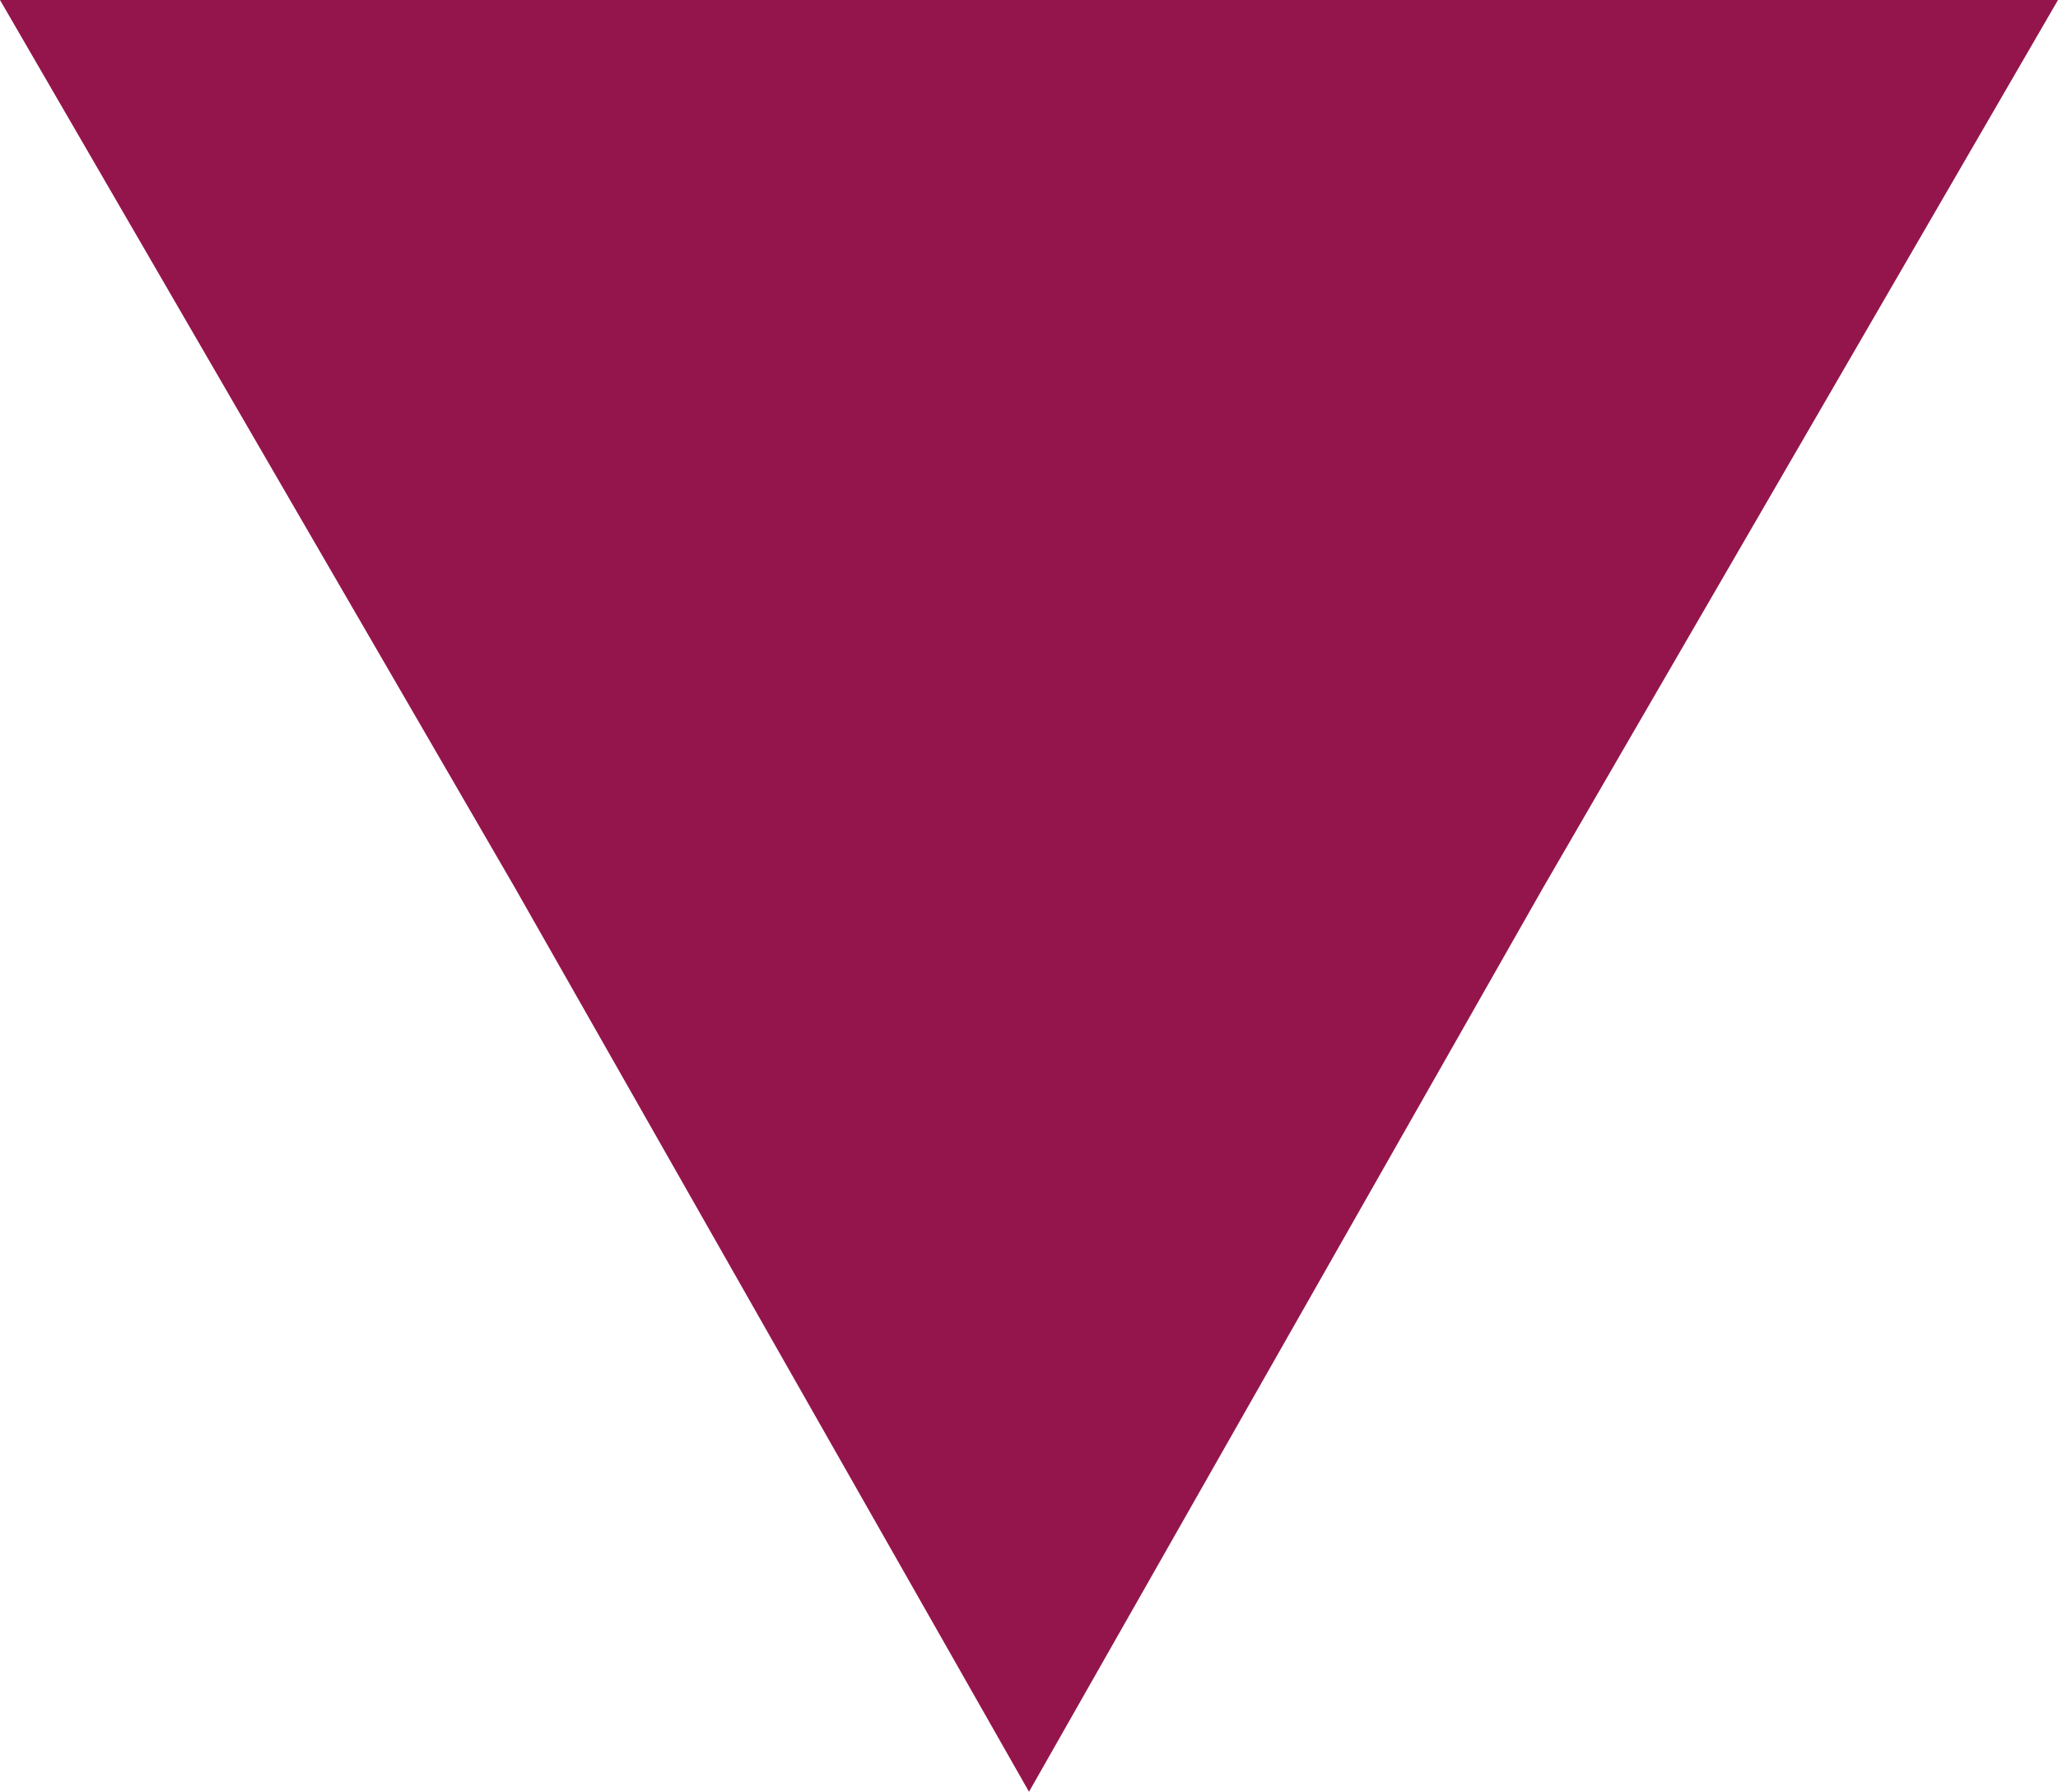
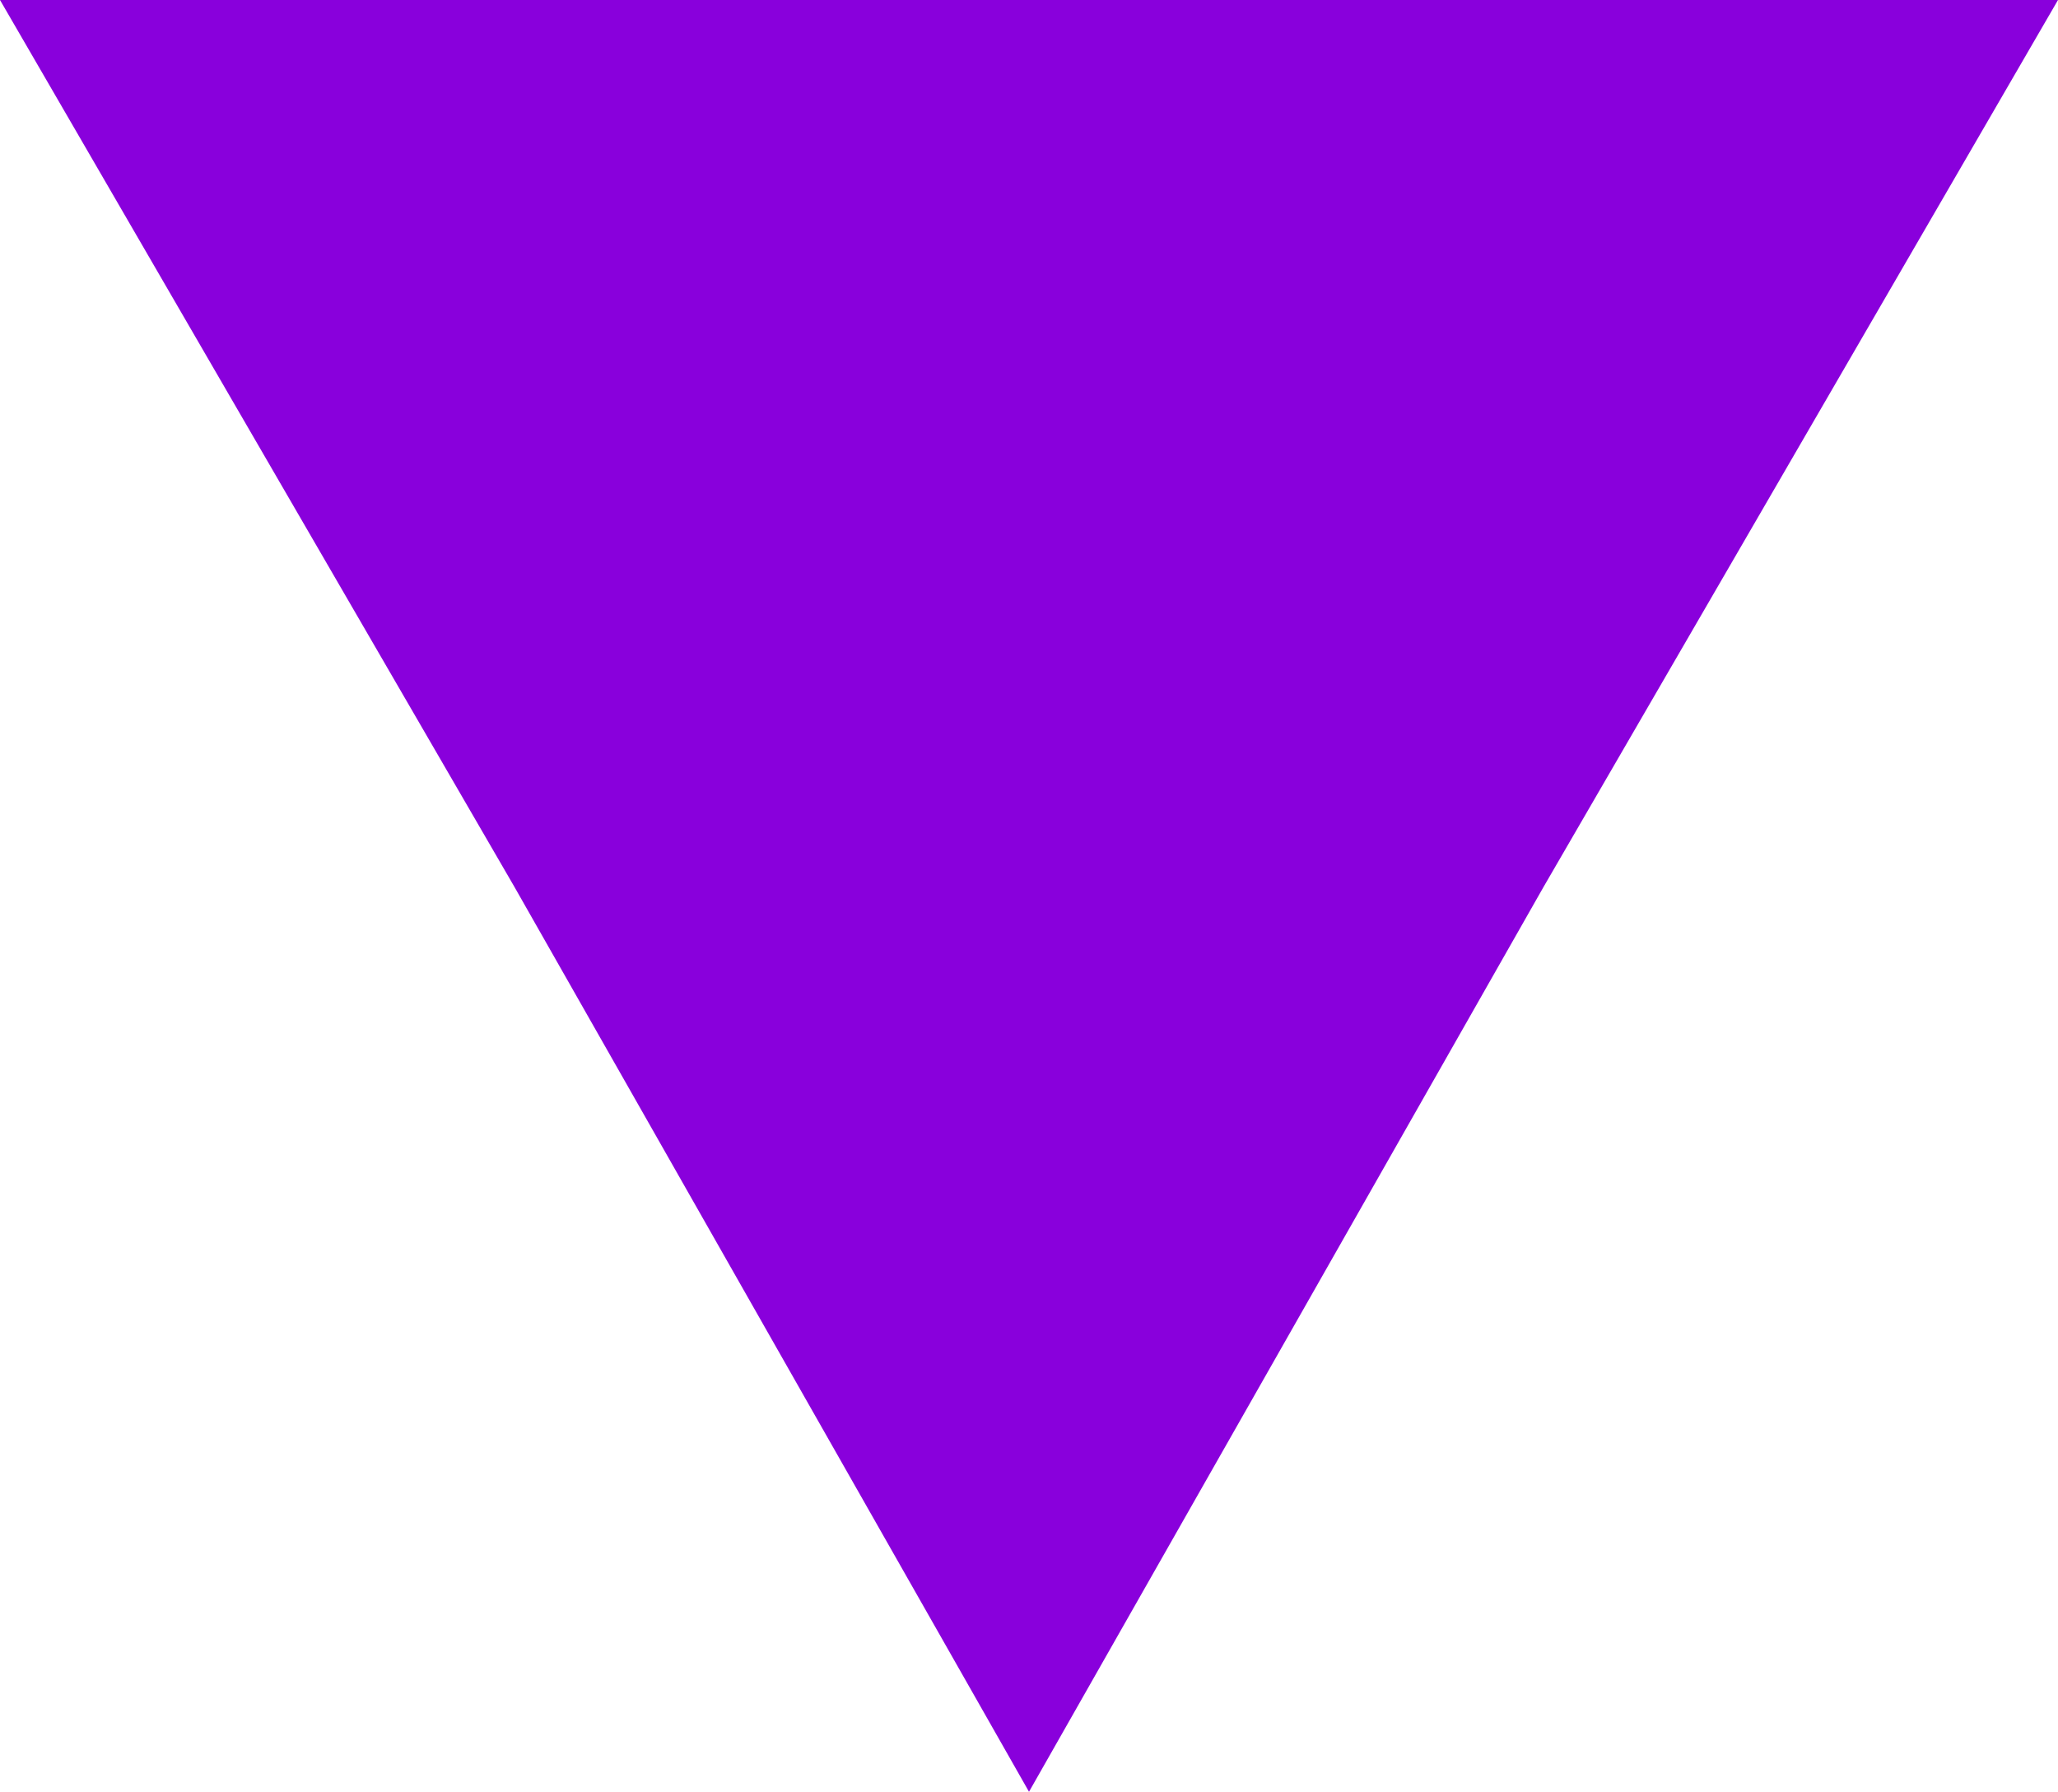
<svg xmlns="http://www.w3.org/2000/svg" version="1.1" id="Layer_1" x="0px" y="0px" viewBox="0 0 11.6 10.1" style="enable-background:new 0 0 11.6 10.1;" xml:space="preserve">
  <style type="text/css">
- 	.st0{fill:#94154b;}
+ 	.st0{fill:#8900DC;}
</style>
  <polygon class="st0" points="5.8,10.1 2.9,5 0,0 5.8,0 11.6,0 8.7,5 " />
</svg>
